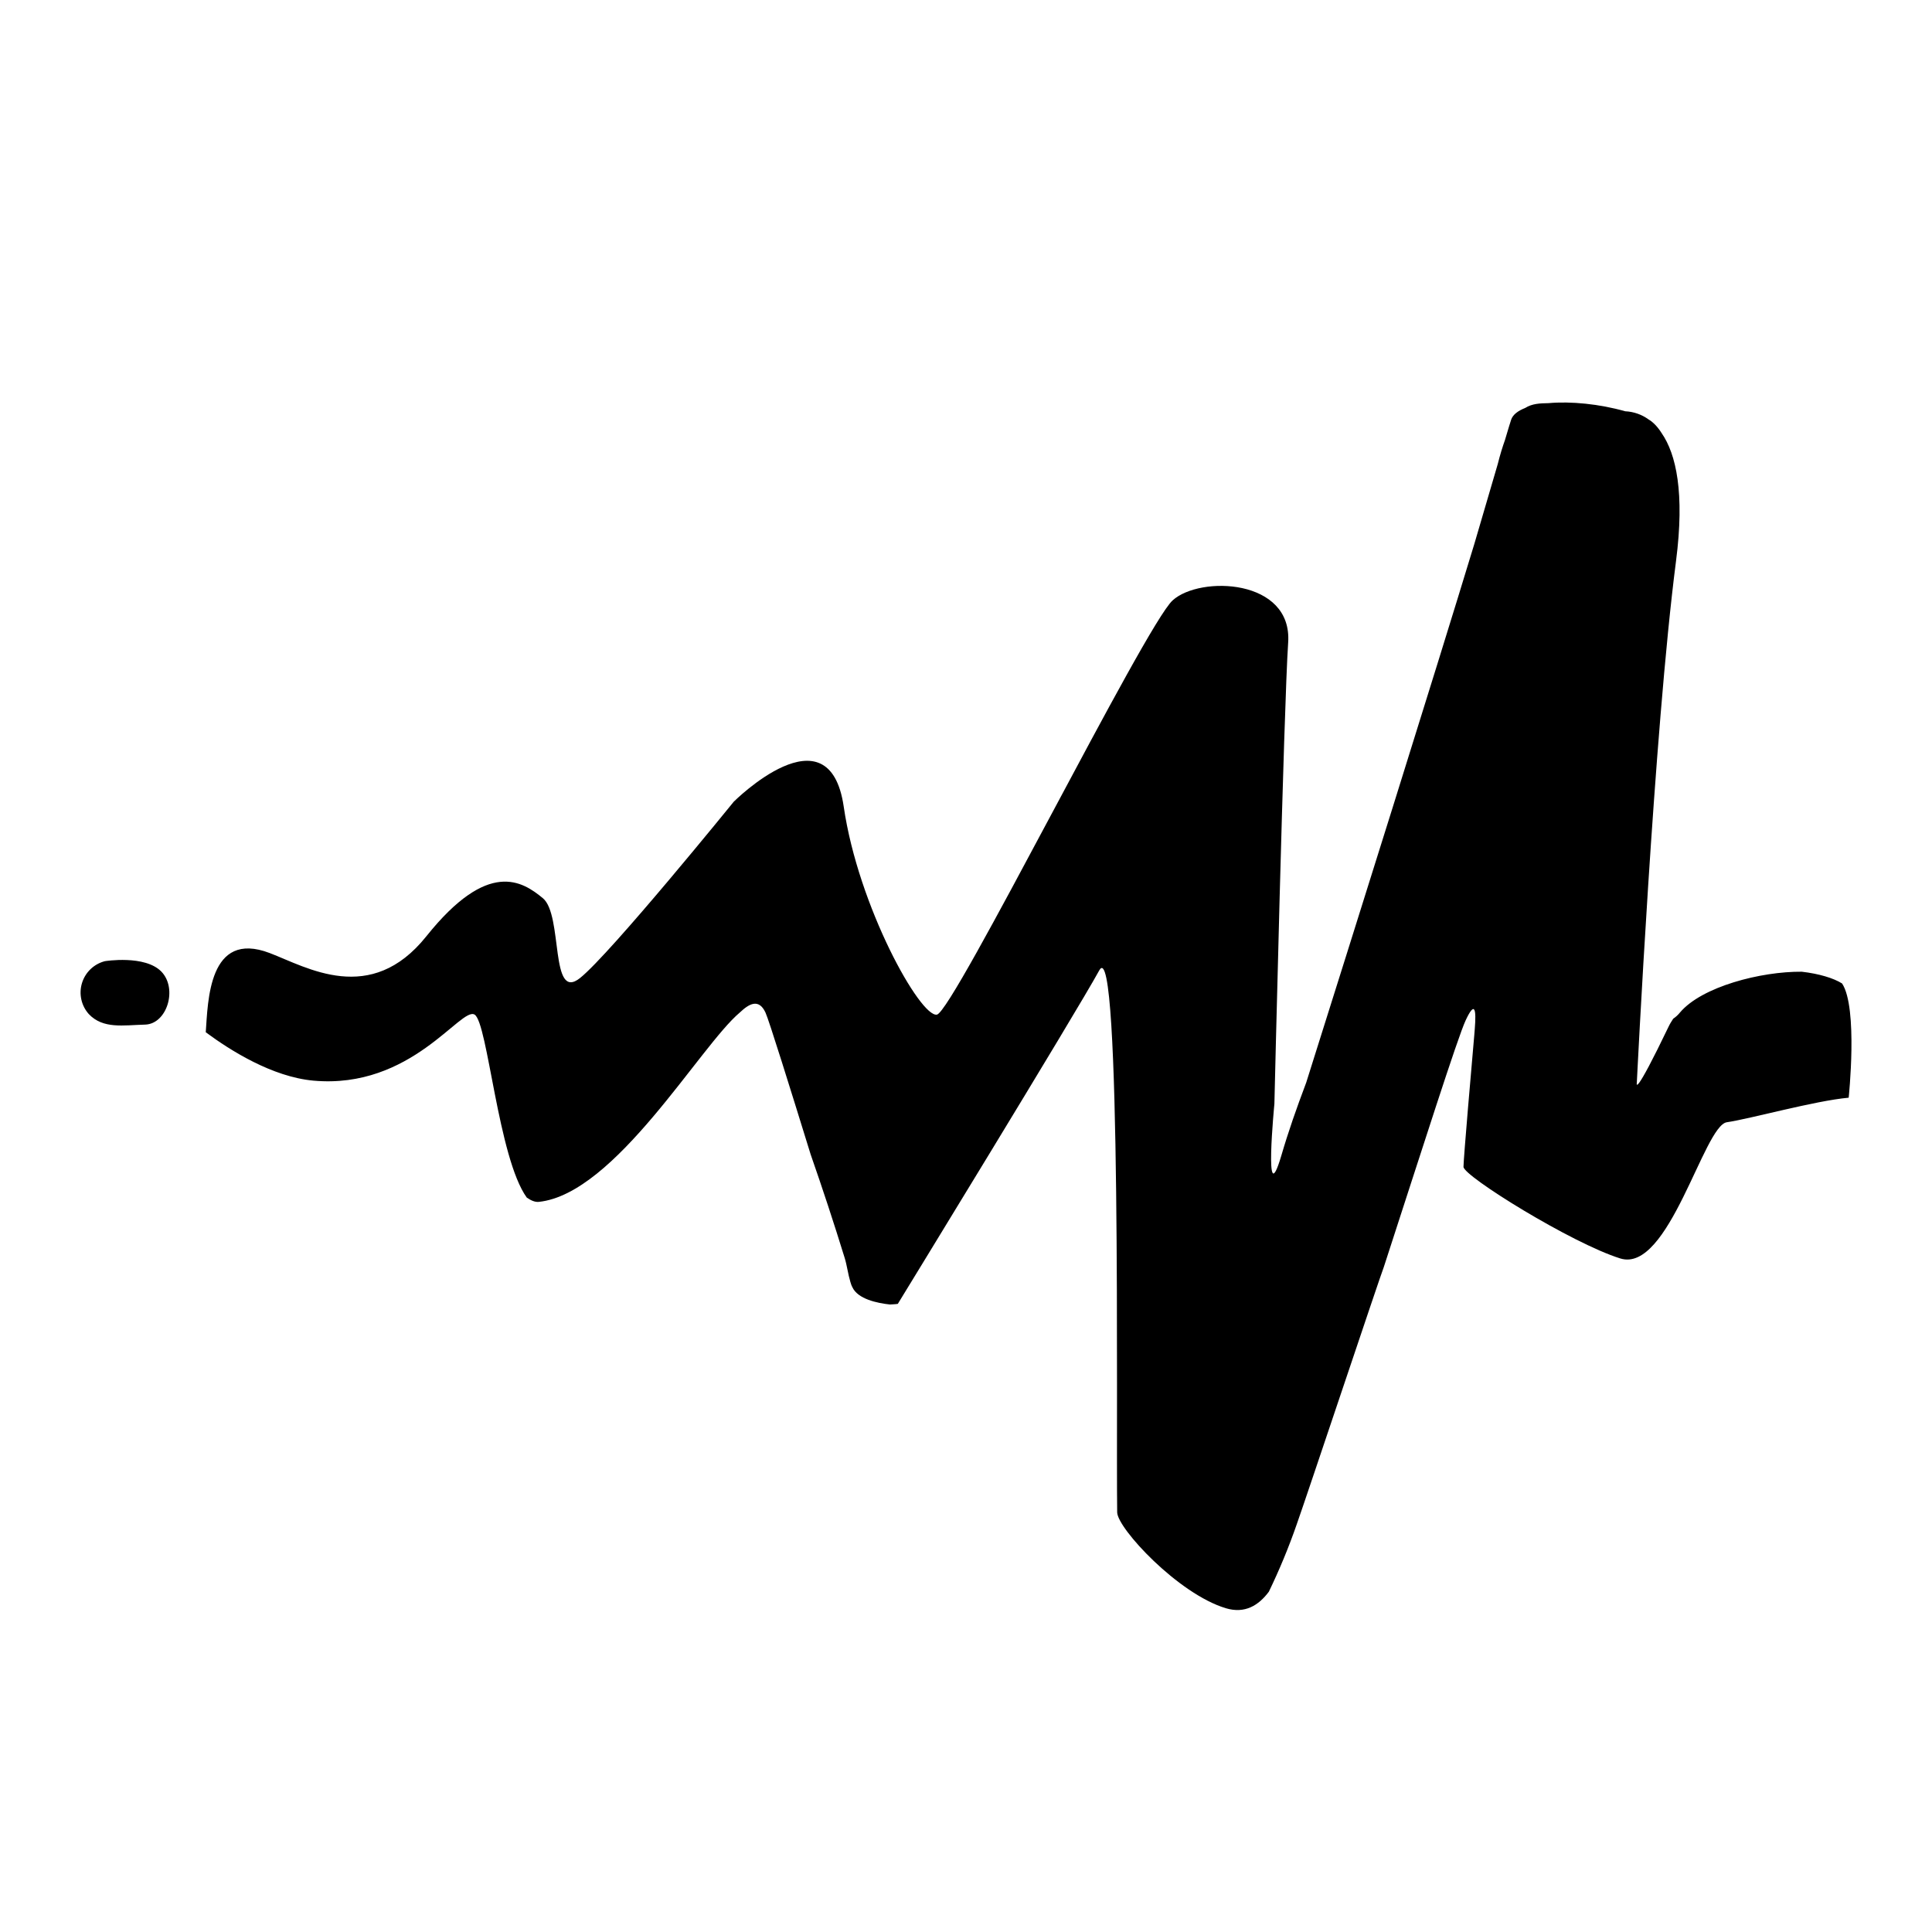
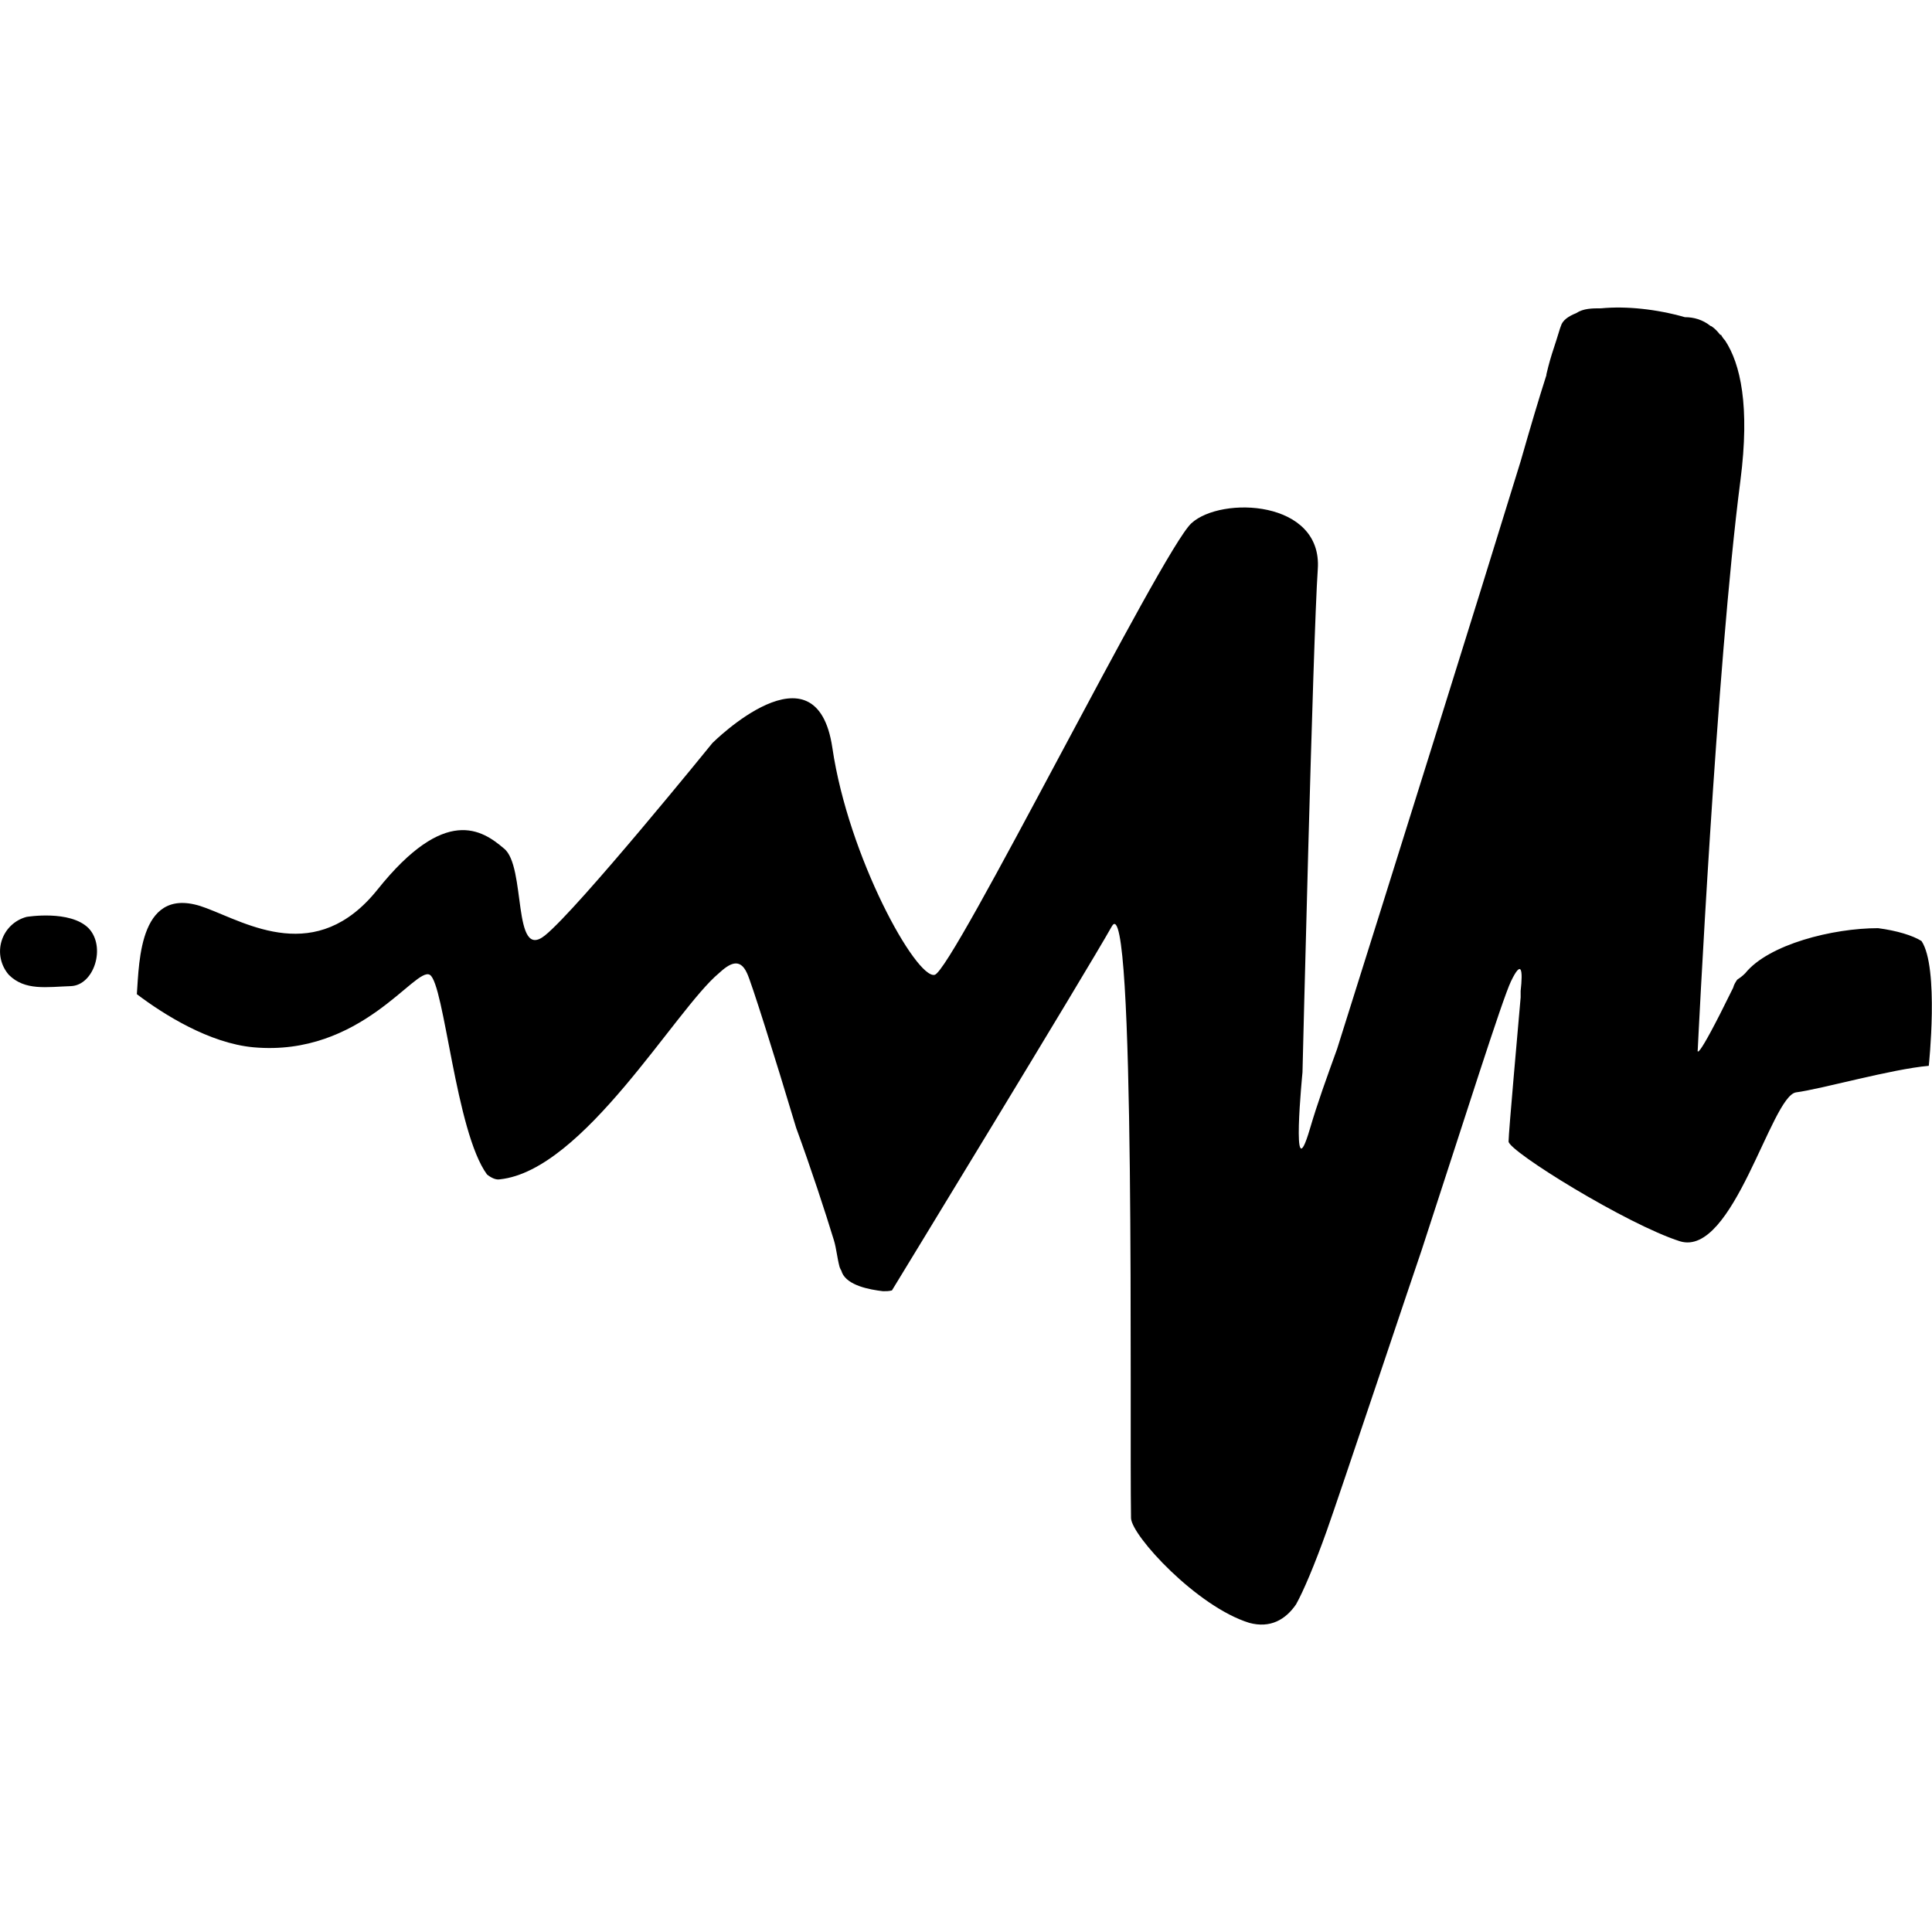
<svg xmlns="http://www.w3.org/2000/svg" role="img" viewBox="0 0 24 24">
-   <path d="M1.303 11.94s.497-.081.702.13c.204.212.07.65-.202.658-.271.007-.522.057-.7-.131a.402.402 0 01.2-.657m5.391 2.99c-.048.005-.098-.017-.15-.053-.356-.492-.485-2.173-.648-2.273-.17-.104-.783.931-2.004.82-.51-.047-1.03-.374-1.336-.601.028-.382.033-1.274.794-.984.462.176 1.253.66 1.947-.209.768-.96 1.192-.682 1.446-.473.254.209.085 1.295.463.992.38-.304 1.909-2.19 1.909-2.19s1.184-1.183 1.366.061c.181 1.244.953 2.623 1.158 2.584.205-.04 2.587-4.837 2.928-5.146.341-.31 1.49-.27 1.435.525-.054.794-.171 5.729-.171 5.729s-.135 1.39.085.647c.09-.308.188-.586.31-.91.588-1.865 1.59-5.051 2.089-6.693l.29-.989c.03-.12.06-.216.09-.3.041-.14.07-.232.078-.256.022-.062.085-.108.173-.143.088-.055.183-.058.29-.06.277-.025.633.01.953.101a.536.536 0 01.291.102l.014.009.007.004a.48.48 0 01.09.086l.004.005a.638.638 0 01.047.066c.179.26.288.74.178 1.59-.274 2.12-.487 6.484-.487 6.484s-.042.208.399-.71c.015-.032.035-.06.053-.09a.379.379 0 00.084-.077c.272-.322 1.005-.511 1.513-.507.215.025.394.079.501.146.2.302.082 1.419.082 1.419-.422.038-1.228.264-1.514.305-.286.042-.72 1.88-1.323 1.692-.603-.188-1.948-1.023-1.948-1.138 0-.1.106-1.321.134-1.636l.005-.062.001-.013c.02-.248.002-.356-.113-.109-.1.214-.533 1.577-1.016 3.062-.051.13-.964 2.866-1.083 3.2a7.743 7.743 0 01-.346.836c-.127.17-.297.276-.534.205-.593-.178-1.344-.99-1.35-1.19-.015-1.136.055-7.242-.223-6.733-.285.522-2.502 4.142-2.502 4.142-.037.006-.065.005-.098.008-.157-.017-.4-.067-.467-.216-.004-.009-.009-.017-.012-.026a1.715 1.715 0 01-.012-.037c-.03-.1-.043-.208-.07-.296a36.87 36.87 0 00-.424-1.29c-.255-.825-.518-1.669-.561-1.762-.085-.182-.208-.105-.319 0-.495.416-1.546 2.252-2.496 2.352" />
+   <path d="M.33 11.39s.54-.09.77.14c.22.23.07.71-.22.72-.3.01-.57.06-.77-.14a.443.443 0 01.22-.72zm5.88 3.26c-.05.01-.11-.02-.16-.06-.39-.53-.53-2.37-.71-2.48-.18-.11-.85 1.02-2.19.9-.55-.05-1.12-.41-1.45-.66.03-.41.03-1.39.86-1.07.51.19 1.37.72 2.13-.23.84-1.05 1.3-.74 1.57-.51.28.22.1 1.41.51 1.08.41-.33 2.08-2.39 2.08-2.39s1.29-1.29 1.49.06c.2 1.36 1.04 2.87 1.27 2.82.22-.04 2.82-5.27 3.19-5.61.37-.34 1.63-.29 1.57.57-.06.87-.19 6.25-.19 6.25s-.15 1.52.09.71c.1-.34.21-.64.34-1 .64-2.03 1.73-5.51 2.28-7.3.12-.42.23-.79.32-1.07v-.01c.03-.13.06-.23.09-.32.05-.15.08-.26.09-.28.02-.07.09-.12.19-.16.09-.06.2-.06.31-.06.31-.03.69.01 1.04.11.11 0 .22.03.32.11 0 0 .01 0 .02.01.03.02.06.05.1.1h.01c.01.02.03.05.05.07.19.29.31.81.19 1.74-.3 2.31-.53 7.07-.53 7.07s-.05.23.44-.77c.01-.04.03-.07.05-.1.03-.02.06-.04.1-.08.29-.36 1.09-.56 1.65-.56.23.03.43.09.54.16.22.33.09 1.55.09 1.55-.46.04-1.34.29-1.65.33-.31.05-.78 2.05-1.44 1.85-.66-.21-2.13-1.12-2.13-1.24 0-.11.12-1.44.15-1.79v-.07-.01c.03-.27.01-.39-.12-.12-.11.23-.58 1.72-1.11 3.34-.05.14-1.05 3.13-1.18 3.49-.15.42-.29.75-.38.91-.13.19-.32.3-.58.23-.65-.2-1.46-1.08-1.47-1.3-.02-1.24.06-7.9-.24-7.35-.32.57-2.73 4.52-2.73 4.52-.04.01-.07.01-.11.01-.17-.02-.44-.07-.51-.23 0-.01-.01-.02-.01-.03-.01-.01-.01-.02-.02-.04-.03-.11-.04-.23-.07-.33-.11-.36-.28-.88-.47-1.4-.27-.9-.56-1.82-.61-1.92-.09-.2-.22-.12-.35 0-.54.45-1.68 2.45-2.72 2.56z" />
</svg>
